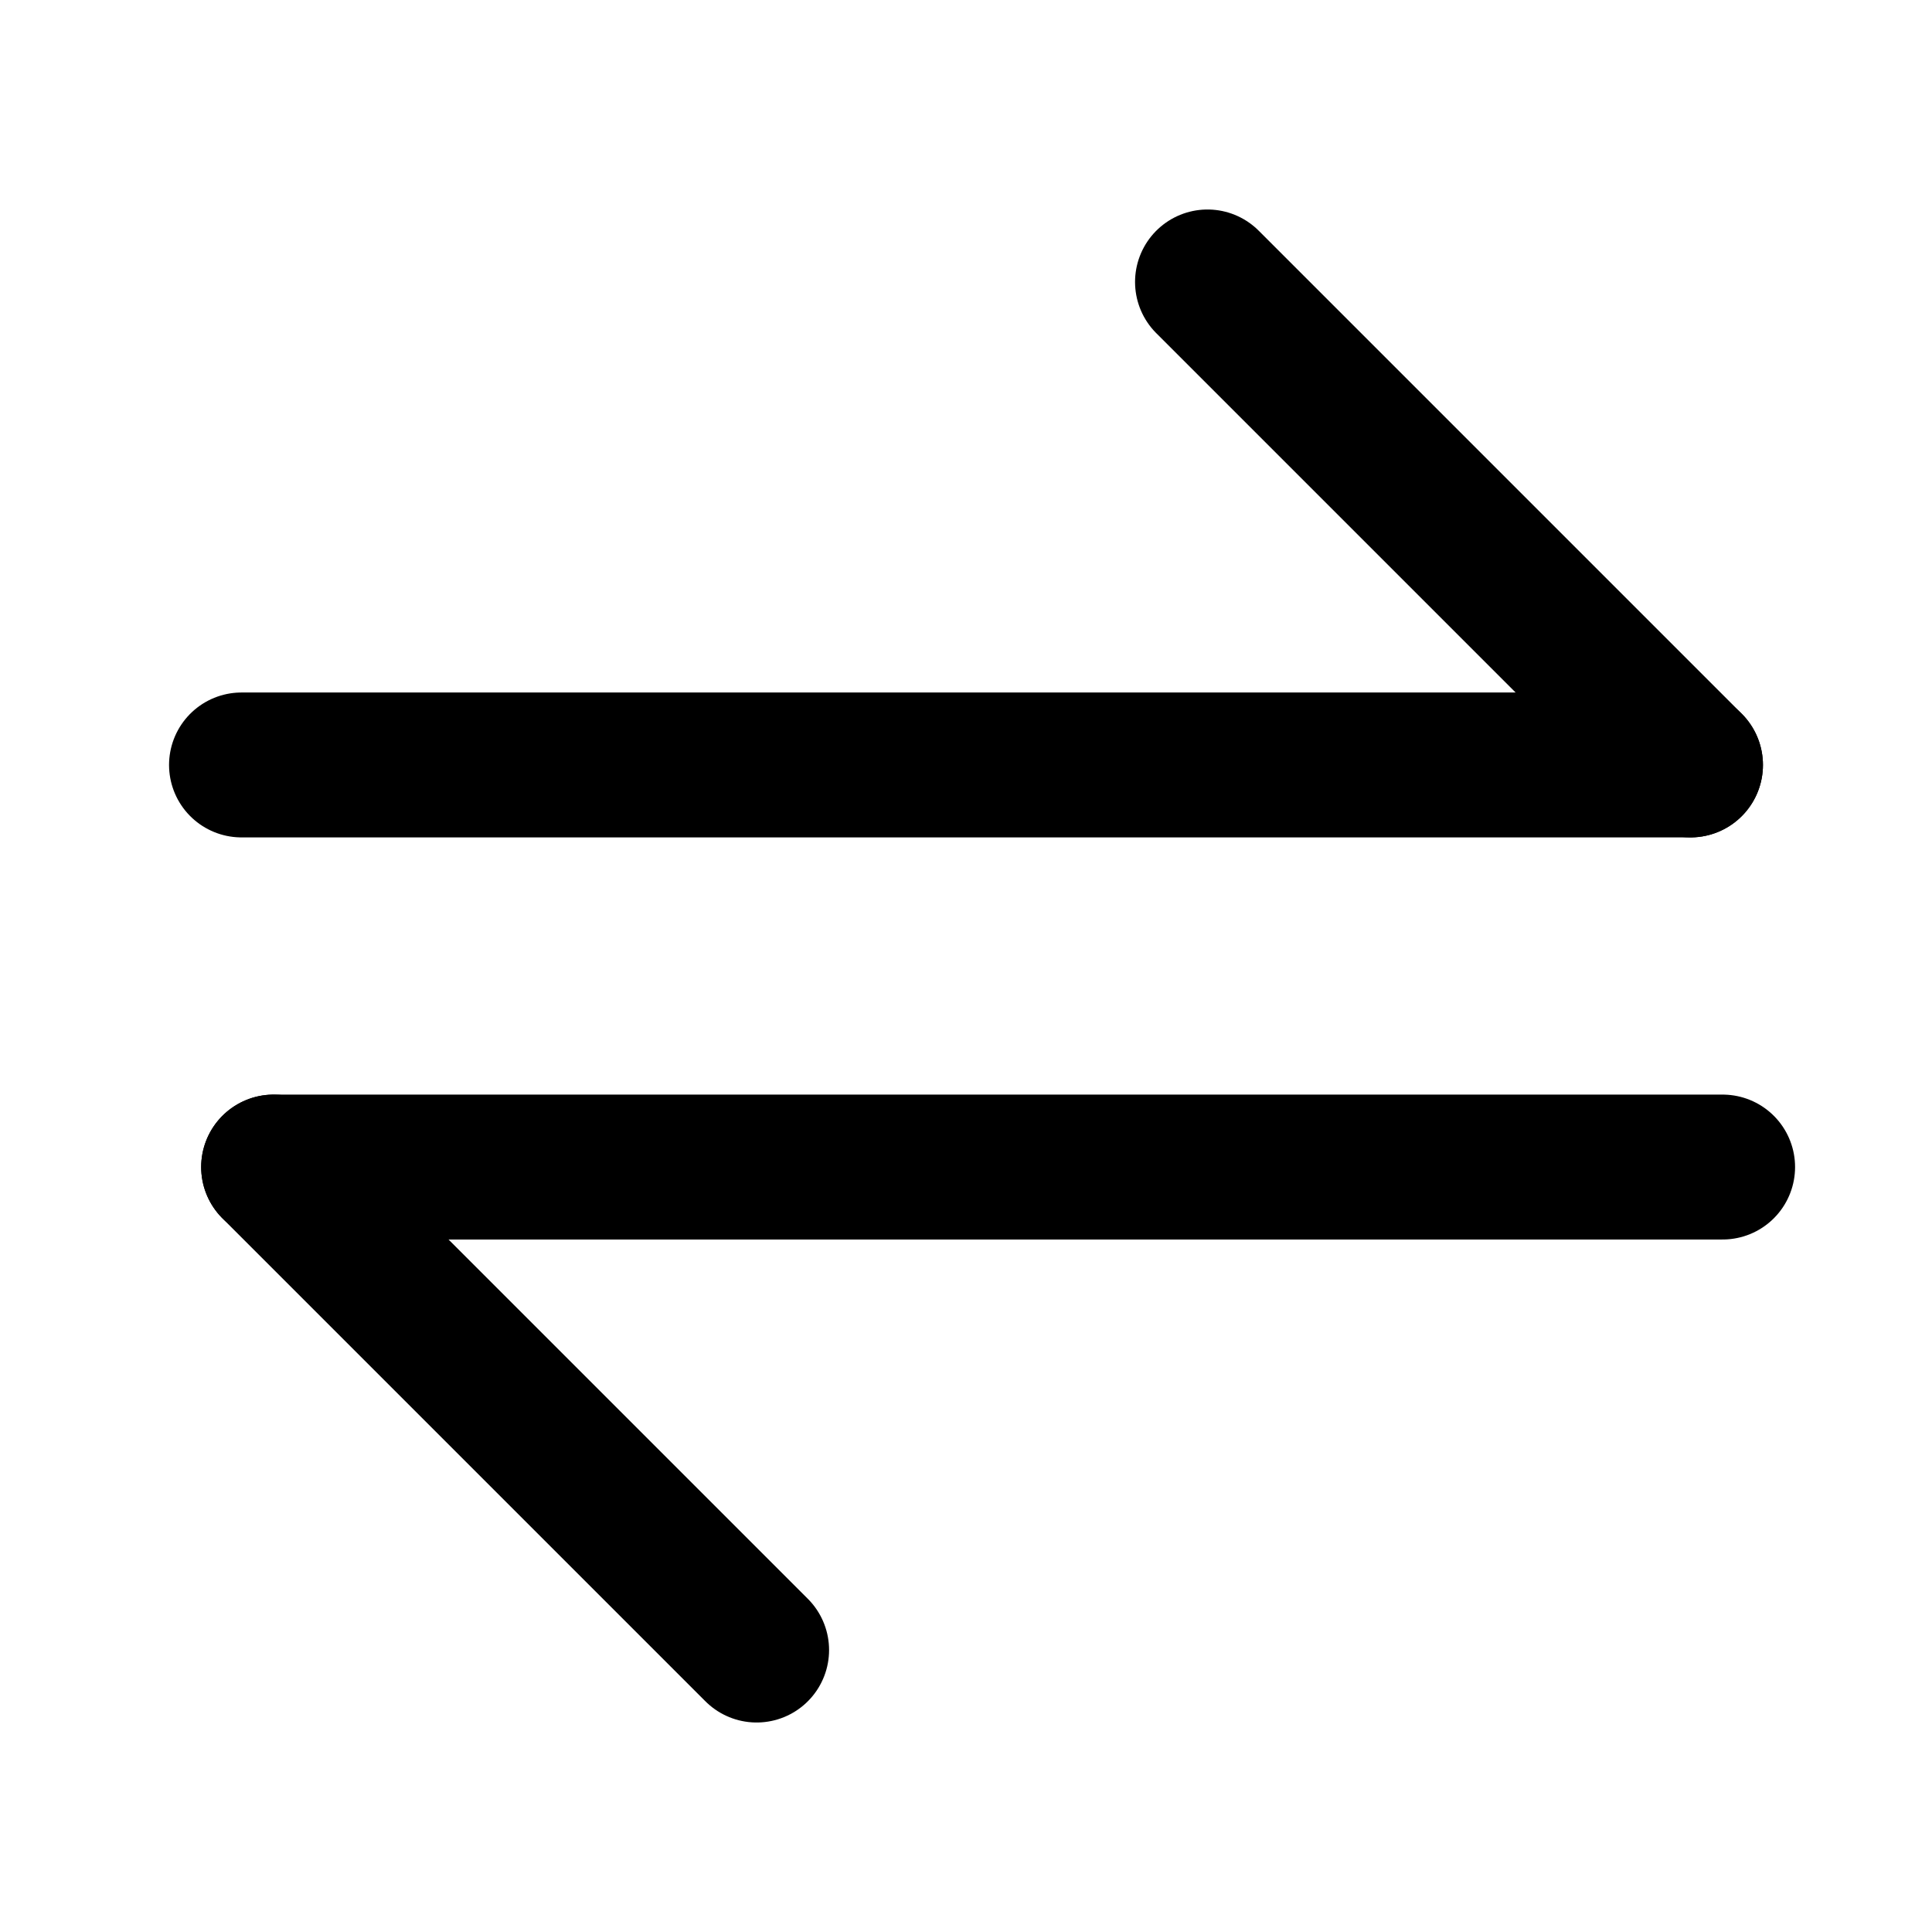
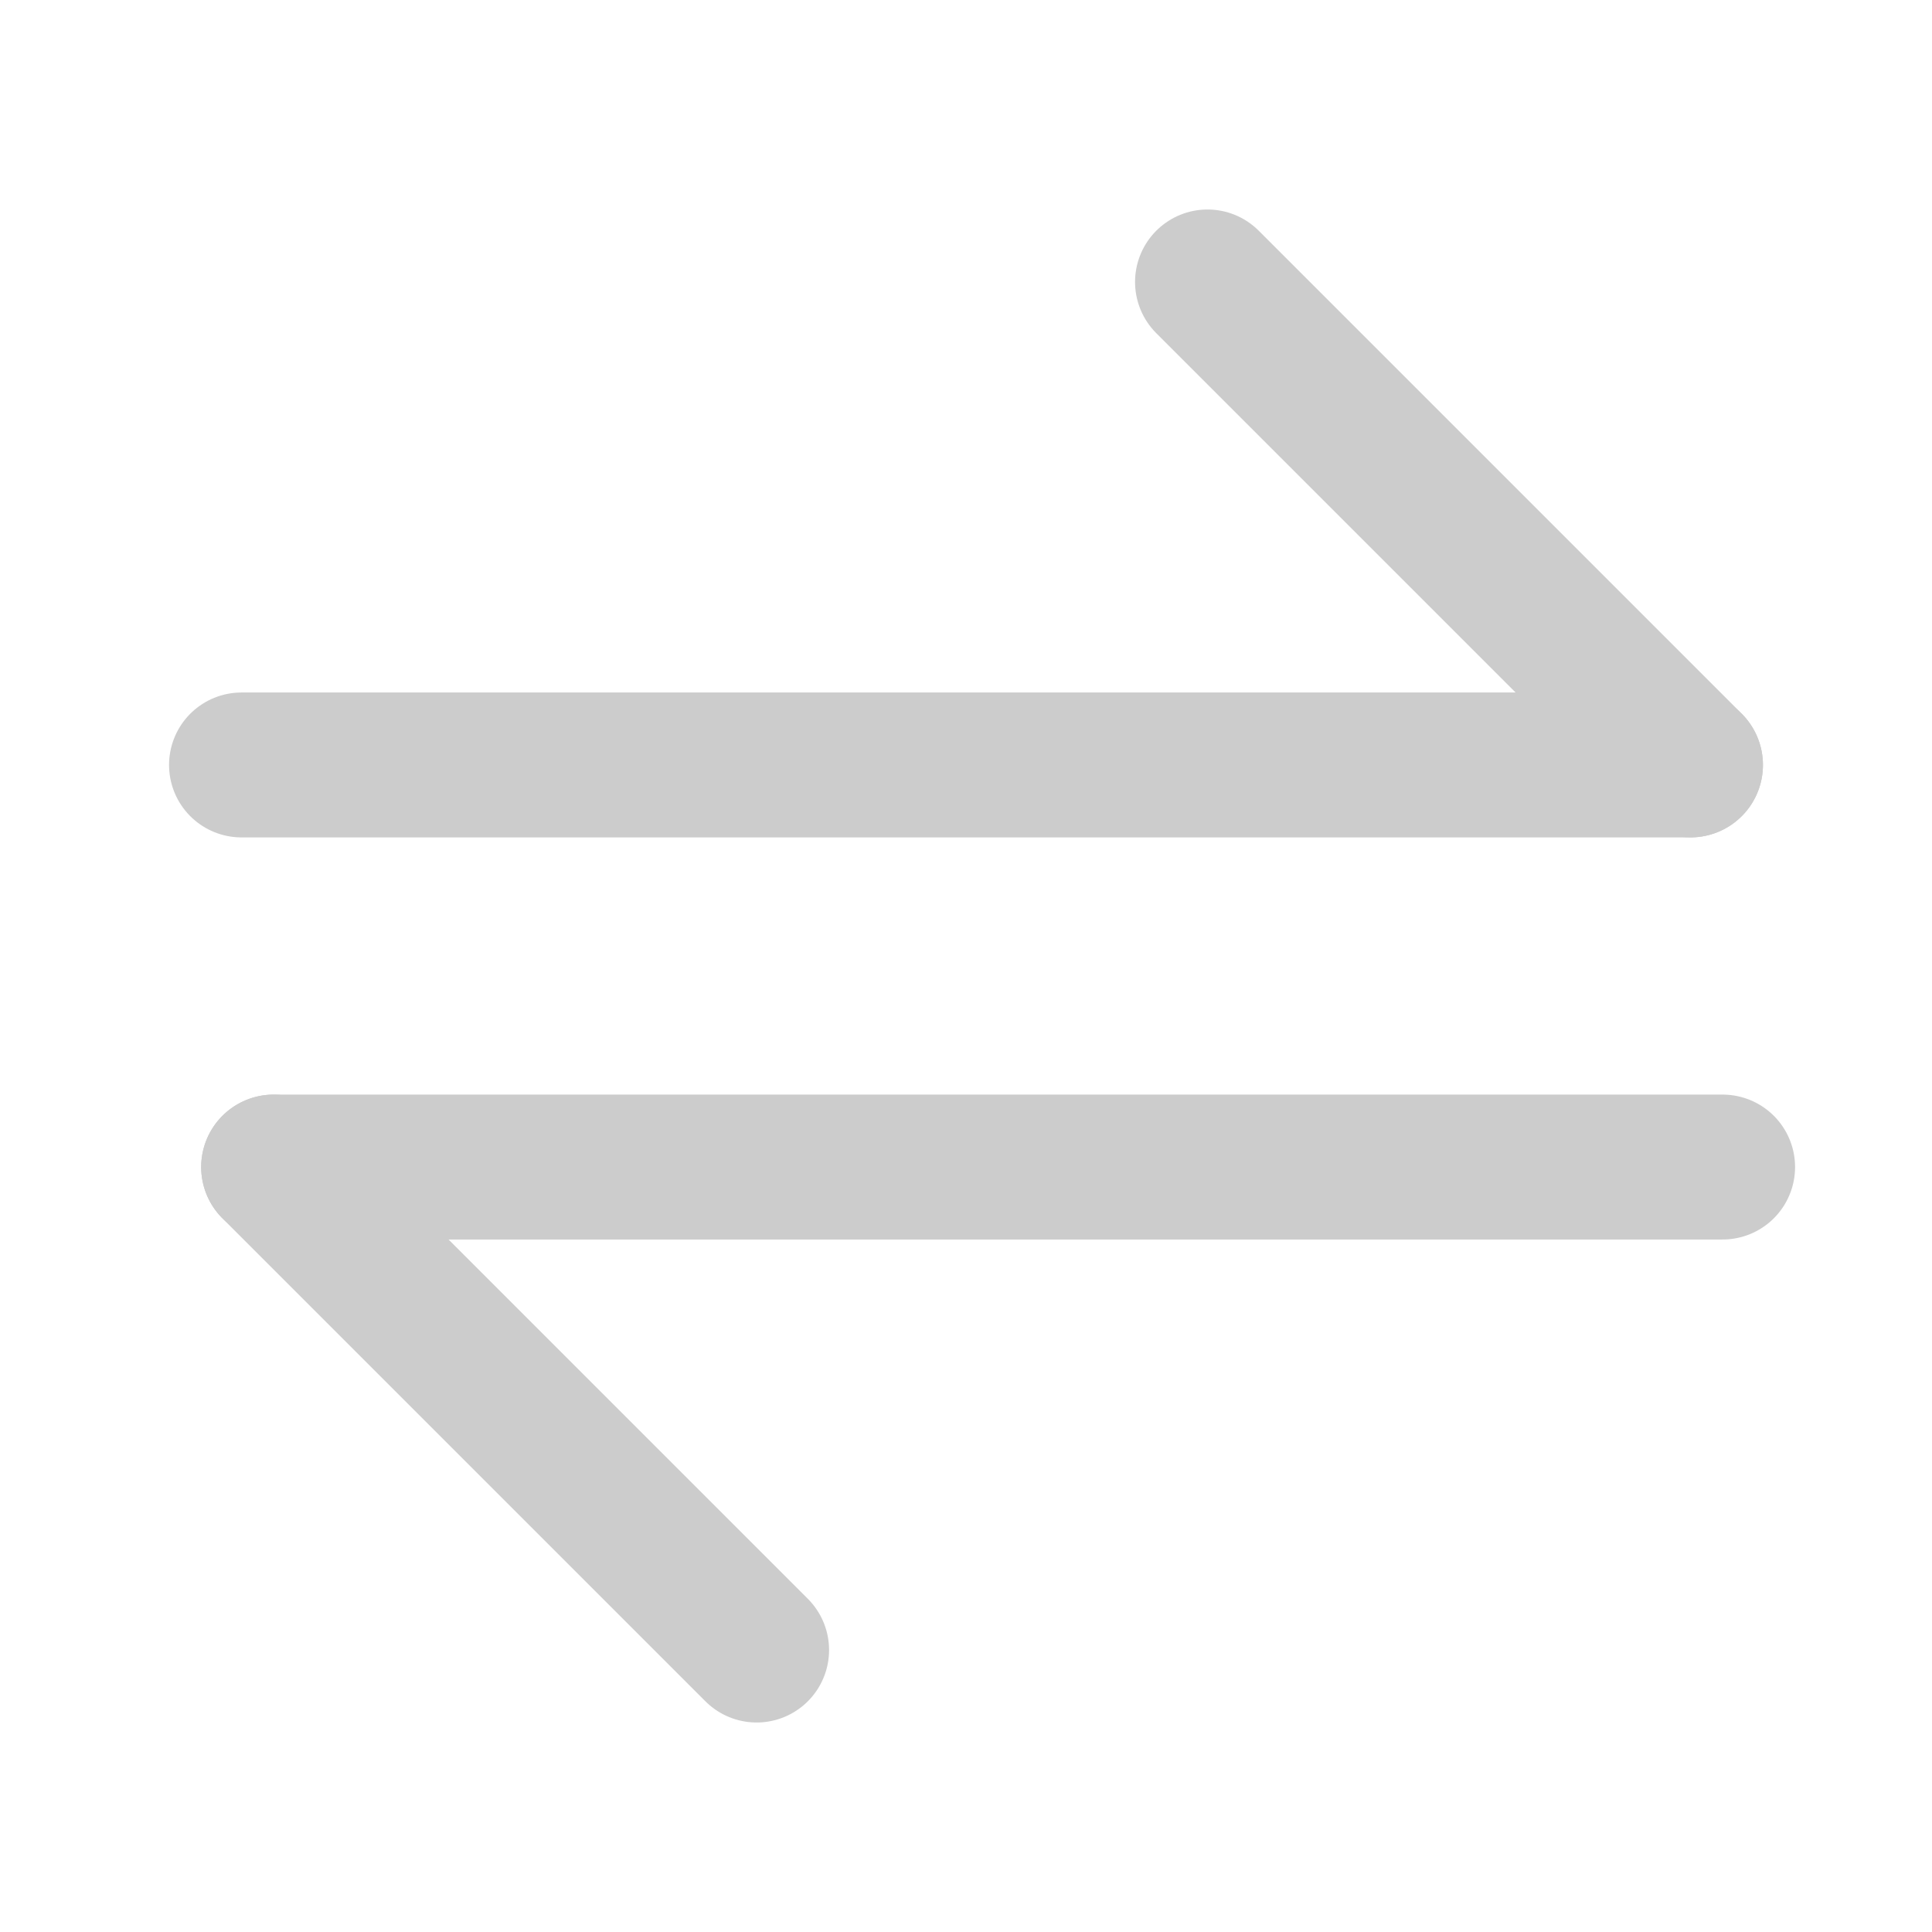
<svg xmlns="http://www.w3.org/2000/svg" width="16" height="16" viewBox="0 0 16 16" fill="none">
-   <path d="M14 6.335H2" stroke="currentColor" stroke-width="1.2" stroke-linecap="round" stroke-linejoin="round" />
-   <path d="M10 2.335L14 6.335" stroke="currentColor" stroke-width="1.2" stroke-linecap="round" stroke-linejoin="round" />
-   <path d="M2.266 9.665H14.266" stroke="currentColor" stroke-width="1.2" stroke-linecap="round" stroke-linejoin="round" />
-   <path d="M2.266 9.665L6.266 13.665" stroke="currentColor" stroke-width="1.2" stroke-linecap="round" stroke-linejoin="round" />
+   <path d="M14 6.335H2" stroke="#ccc" stroke-width="1.2" stroke-linecap="round" stroke-linejoin="round" />
+   <path d="M10 2.335L14 6.335" stroke="#ccc" stroke-width="1.2" stroke-linecap="round" stroke-linejoin="round" />
+   <path d="M2.266 9.665H14.266" stroke="#ccc" stroke-width="1.2" stroke-linecap="round" stroke-linejoin="round" />
+   <path d="M2.266 9.665L6.266 13.665" stroke="#ccc" stroke-width="1.2" stroke-linecap="round" stroke-linejoin="round" />
</svg>
